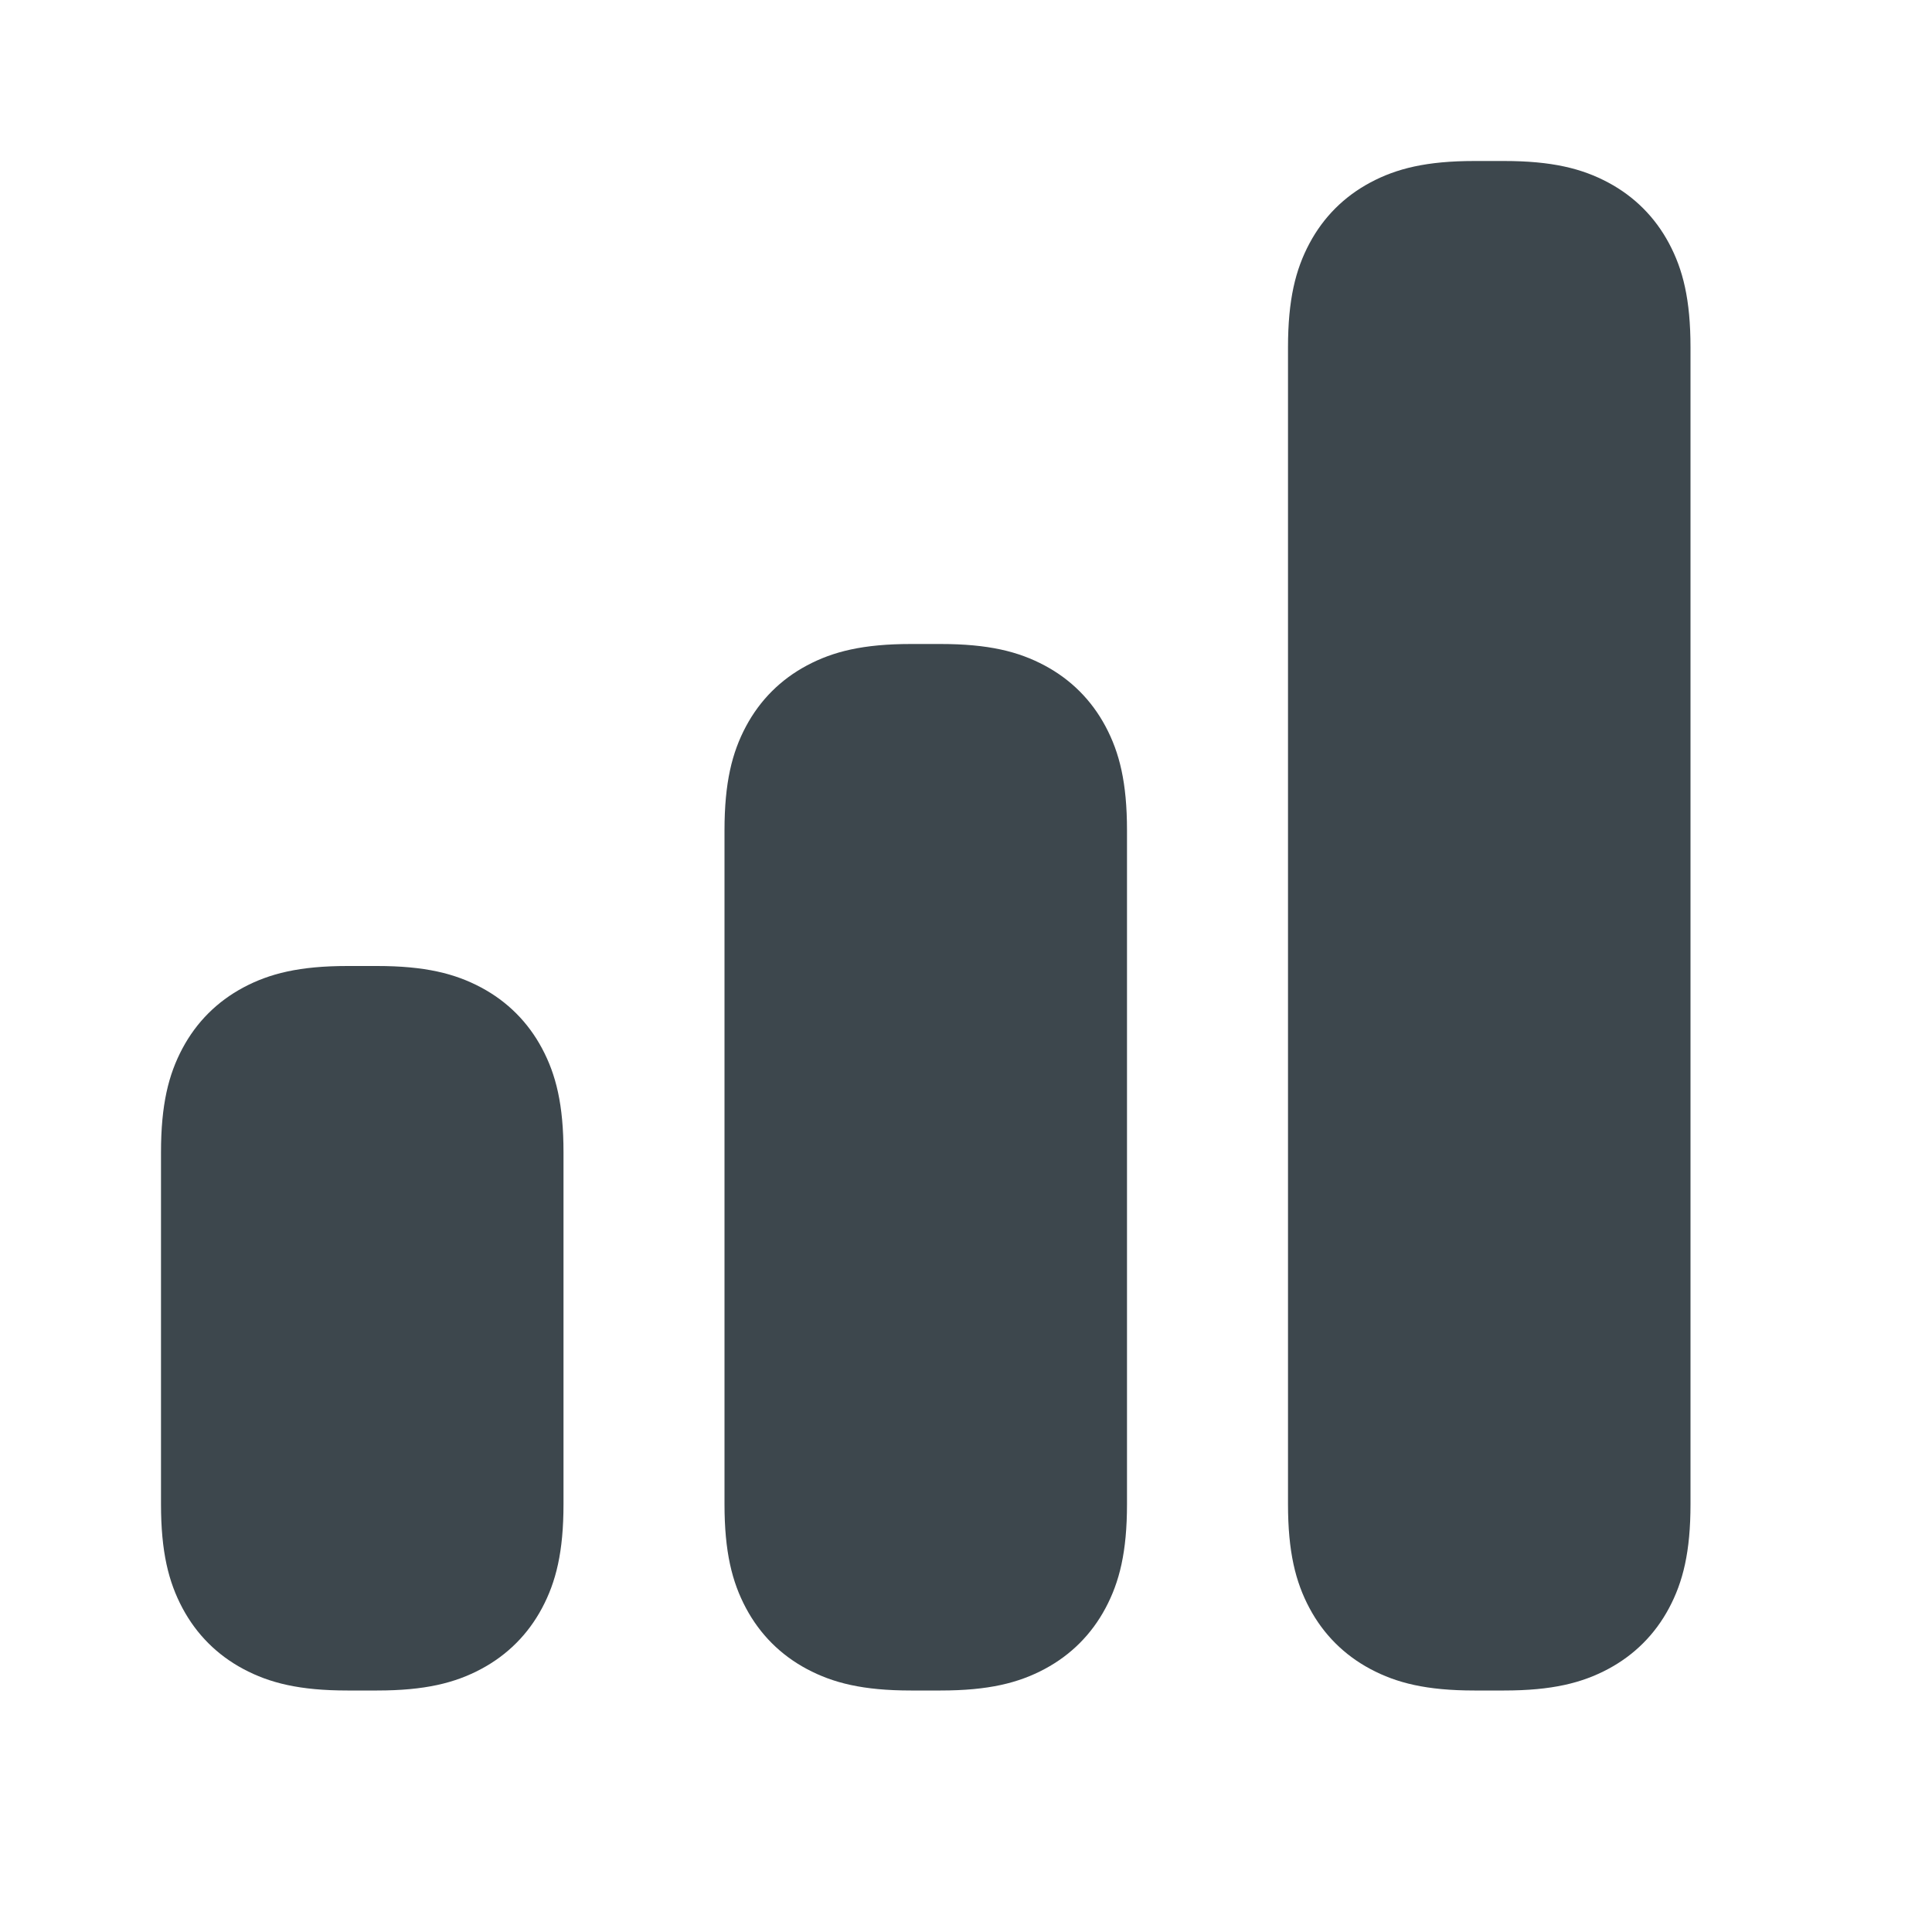
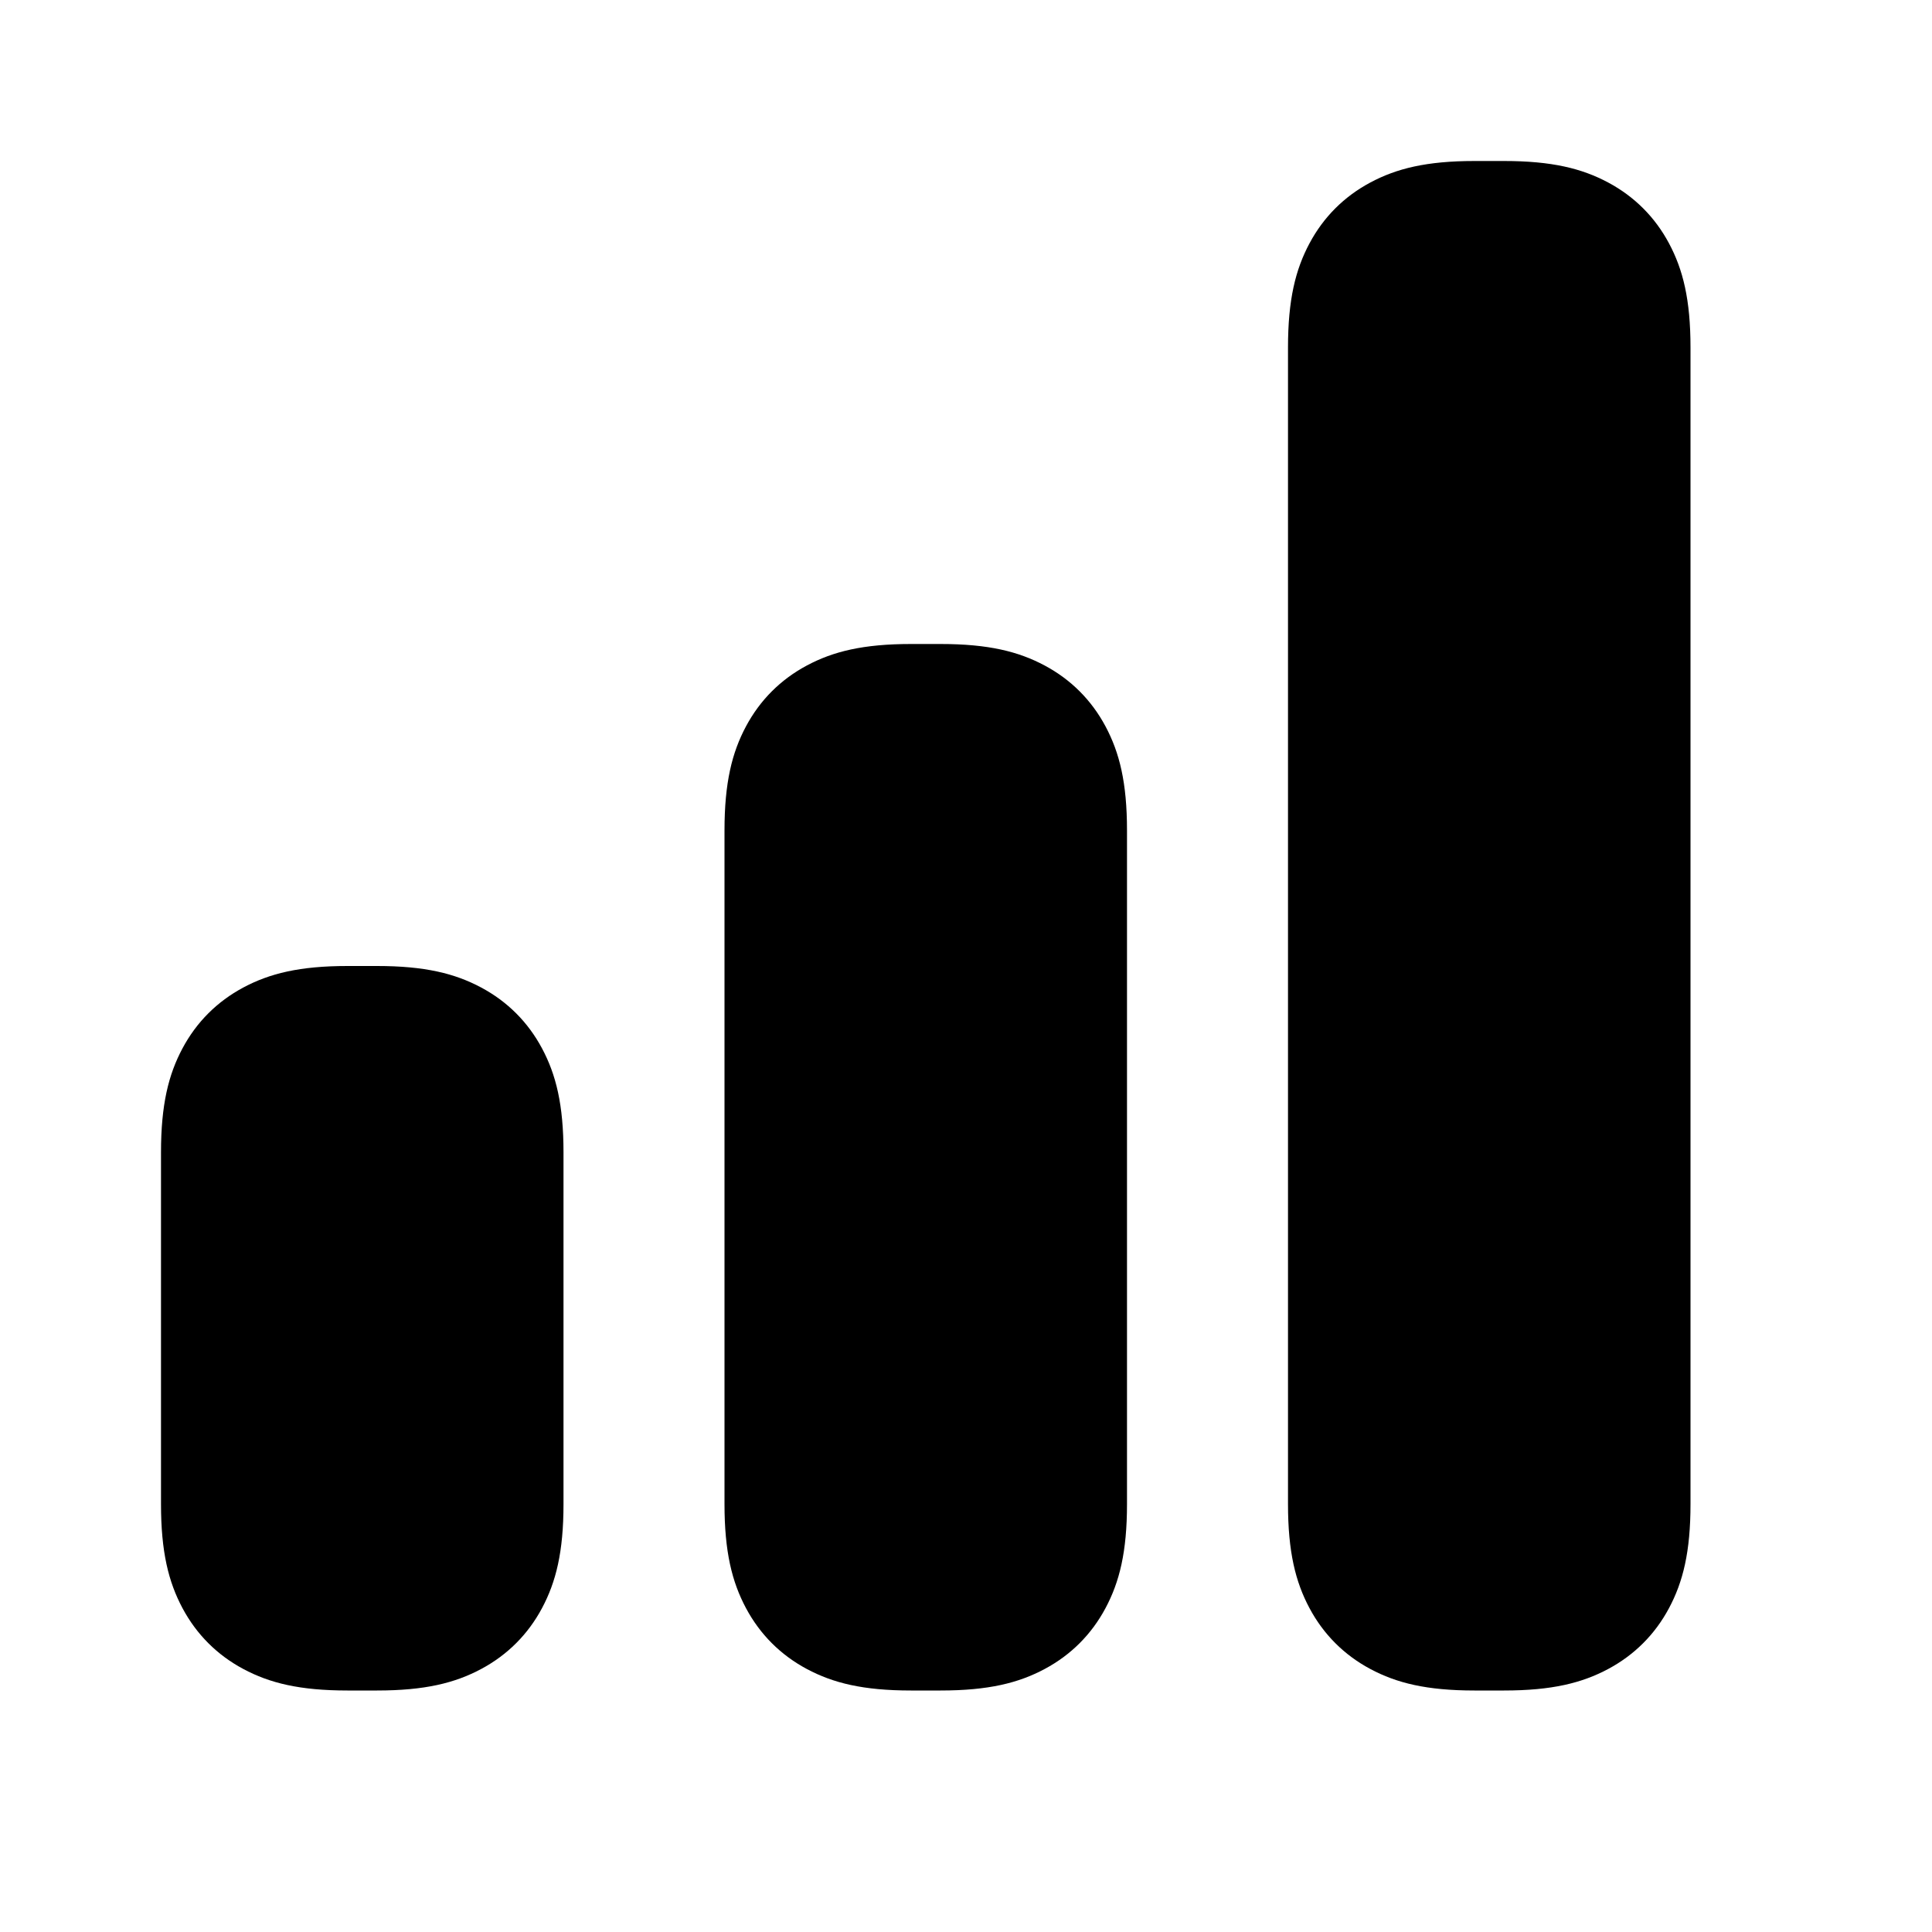
- <svg xmlns="http://www.w3.org/2000/svg" width="24" height="24" viewBox="0 0 24 24">
-   <path fill="#3D474D" fill-rule="evenodd" d="M4.684,12 C5.278,12 5.651,12.093 5.977,12.267 C6.303,12.441 6.559,12.697 6.733,13.023 C6.907,13.349 7,13.722 7,14.316 L7,18.684 C7,19.278 6.907,19.651 6.733,19.977 C6.559,20.303 6.303,20.559 5.977,20.733 C5.651,20.907 5.278,21 4.684,21 L4.316,21 C3.722,21 3.349,20.907 3.023,20.733 C2.697,20.559 2.441,20.303 2.267,19.977 C2.093,19.651 2,19.278 2,18.684 L2,14.316 C2,13.722 2.093,13.349 2.267,13.023 C2.441,12.697 2.697,12.441 3.023,12.267 C3.349,12.093 3.722,12 4.316,12 L4.684,12 Z M11.684,8 C12.278,8 12.651,8.093 12.977,8.267 C13.303,8.441 13.559,8.697 13.733,9.023 C13.907,9.349 14,9.722 14,10.316 L14,18.684 C14,19.278 13.907,19.651 13.733,19.977 C13.559,20.303 13.303,20.559 12.977,20.733 C12.651,20.907 12.278,21 11.684,21 L11.316,21 C10.722,21 10.349,20.907 10.023,20.733 C9.697,20.559 9.441,20.303 9.267,19.977 C9.093,19.651 9,19.278 9,18.684 L9,10.316 C9,9.722 9.093,9.349 9.267,9.023 C9.441,8.697 9.697,8.441 10.023,8.267 C10.349,8.093 10.722,8 11.316,8 L11.684,8 Z M18.684,2 C19.278,2 19.651,2.093 19.977,2.267 C20.303,2.441 20.559,2.697 20.733,3.023 C20.907,3.349 21,3.722 21,4.316 L21,18.684 C21,19.278 20.907,19.651 20.733,19.977 C20.559,20.303 20.303,20.559 19.977,20.733 C19.651,20.907 19.278,21 18.684,21 L18.316,21 C17.722,21 17.349,20.907 17.023,20.733 C16.697,20.559 16.441,20.303 16.267,19.977 C16.093,19.651 16,19.278 16,18.684 L16,4.316 C16,3.722 16.093,3.349 16.267,3.023 C16.441,2.697 16.697,2.441 17.023,2.267 C17.349,2.093 17.722,2 18.316,2 L18.684,2 Z" />
+ <svg xmlns="http://www.w3.org/2000/svg" width="100%" height="100%" viewBox="0 0 24 24">
+   <path fill="currentColor" fill-rule="evenodd" d="M4.684,12 C5.278,12 5.651,12.093 5.977,12.267 C6.303,12.441 6.559,12.697 6.733,13.023 C6.907,13.349 7,13.722 7,14.316 L7,18.684 C7,19.278 6.907,19.651 6.733,19.977 C6.559,20.303 6.303,20.559 5.977,20.733 C5.651,20.907 5.278,21 4.684,21 L4.316,21 C3.722,21 3.349,20.907 3.023,20.733 C2.697,20.559 2.441,20.303 2.267,19.977 C2.093,19.651 2,19.278 2,18.684 L2,14.316 C2,13.722 2.093,13.349 2.267,13.023 C2.441,12.697 2.697,12.441 3.023,12.267 C3.349,12.093 3.722,12 4.316,12 L4.684,12 Z M11.684,8 C12.278,8 12.651,8.093 12.977,8.267 C13.303,8.441 13.559,8.697 13.733,9.023 C13.907,9.349 14,9.722 14,10.316 L14,18.684 C14,19.278 13.907,19.651 13.733,19.977 C13.559,20.303 13.303,20.559 12.977,20.733 C12.651,20.907 12.278,21 11.684,21 L11.316,21 C10.722,21 10.349,20.907 10.023,20.733 C9.697,20.559 9.441,20.303 9.267,19.977 C9.093,19.651 9,19.278 9,18.684 L9,10.316 C9,9.722 9.093,9.349 9.267,9.023 C9.441,8.697 9.697,8.441 10.023,8.267 C10.349,8.093 10.722,8 11.316,8 L11.684,8 Z M18.684,2 C19.278,2 19.651,2.093 19.977,2.267 C20.303,2.441 20.559,2.697 20.733,3.023 C20.907,3.349 21,3.722 21,4.316 L21,18.684 C21,19.278 20.907,19.651 20.733,19.977 C20.559,20.303 20.303,20.559 19.977,20.733 C19.651,20.907 19.278,21 18.684,21 L18.316,21 C17.722,21 17.349,20.907 17.023,20.733 C16.697,20.559 16.441,20.303 16.267,19.977 C16.093,19.651 16,19.278 16,18.684 L16,4.316 C16,3.722 16.093,3.349 16.267,3.023 C16.441,2.697 16.697,2.441 17.023,2.267 C17.349,2.093 17.722,2 18.316,2 L18.684,2 Z" />
</svg>
